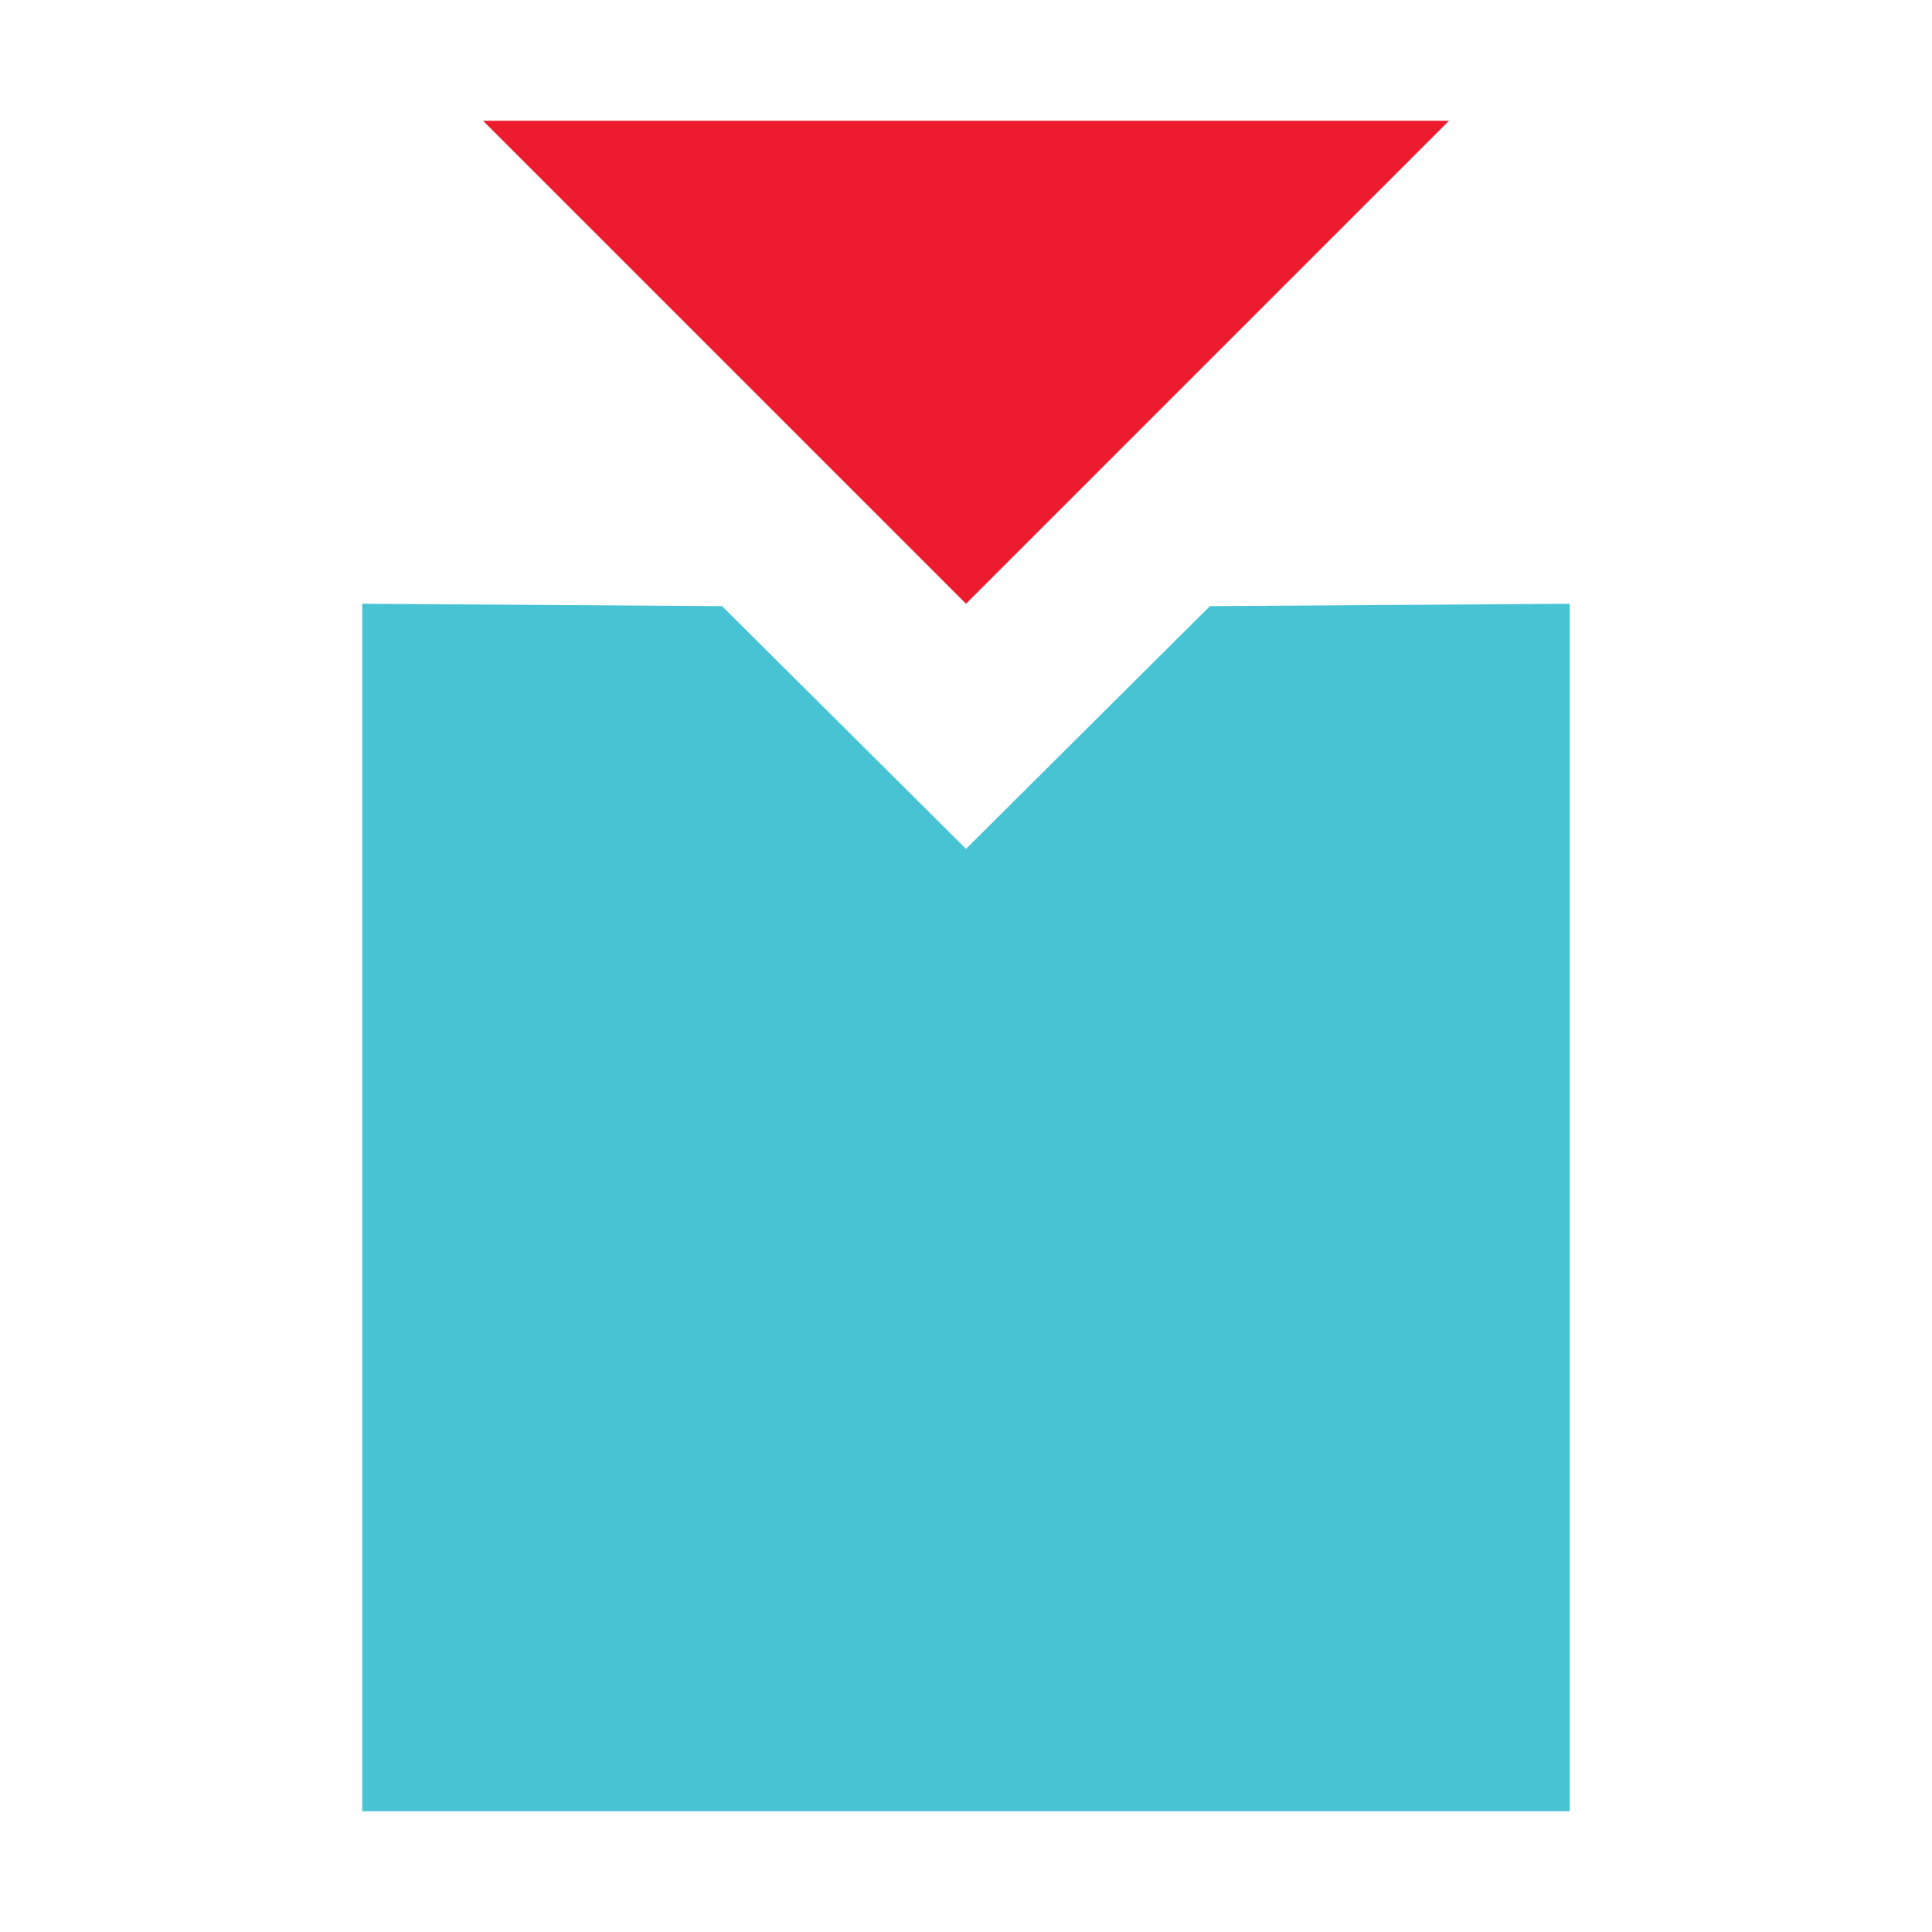
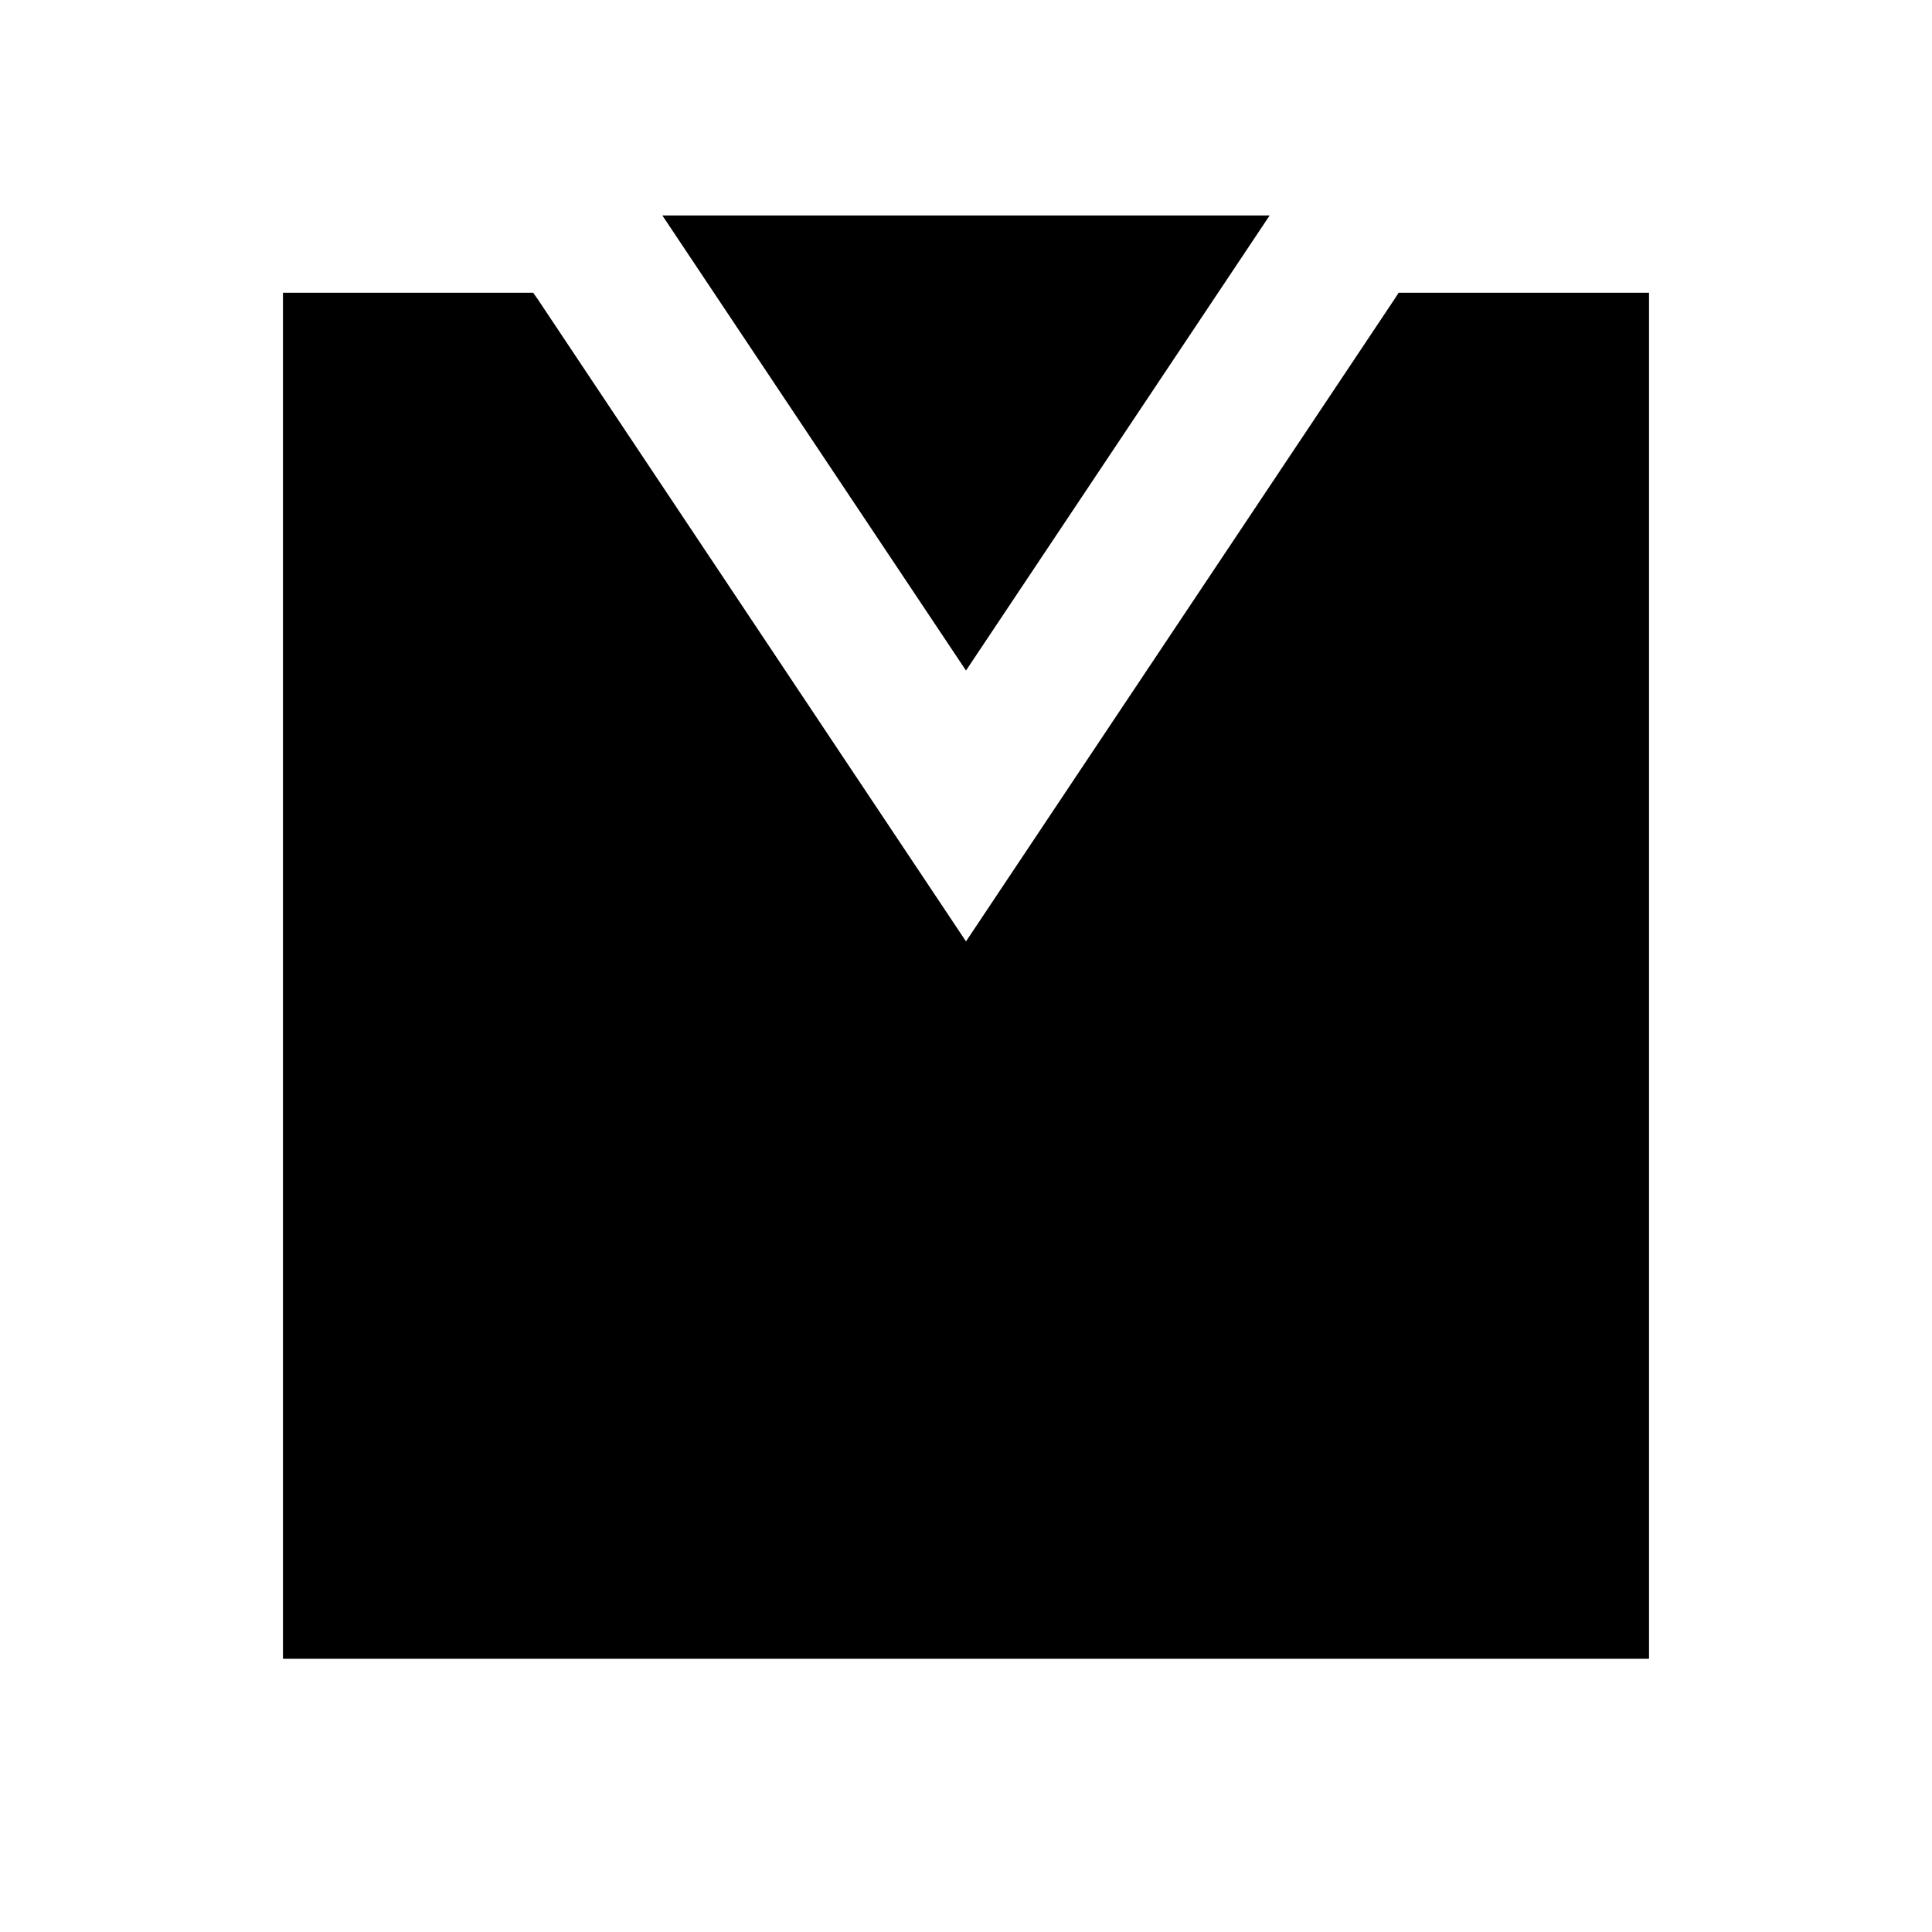
- <svg xmlns="http://www.w3.org/2000/svg" id="Layer_1" data-name="Layer 1" viewBox="0 0 16 16">
-   <defs>
-     <style>.cls-1{fill:#47c3d3;}.cls-2{fill:#ed1b2e;}</style>
-   </defs>
-   <polygon class="cls-1" points="10.02 5.02 8 7.03 5.98 5.02 3 5 3 15 13 15 13 5 10.02 5.02" />
-   <polygon class="cls-2" points="12 1 8 5 4 1 12 1" />
+ <svg xmlns="http://www.w3.org/2000/svg" id="Layer_1" data-name="Layer 1" viewBox="0 0 99 99">
+   <polygon points="49.5 34.36 65.06 11.04 33.94 11.04 49.5 34.36" />
+   <polygon points="71.67 15 71.47 15.31 55.91 38.63 49.5 48.24 43.09 38.63 27.54 15.31 27.32 15 14.5 15 14.5 85 84.5 85 84.5 15 71.67 15" />
</svg>
